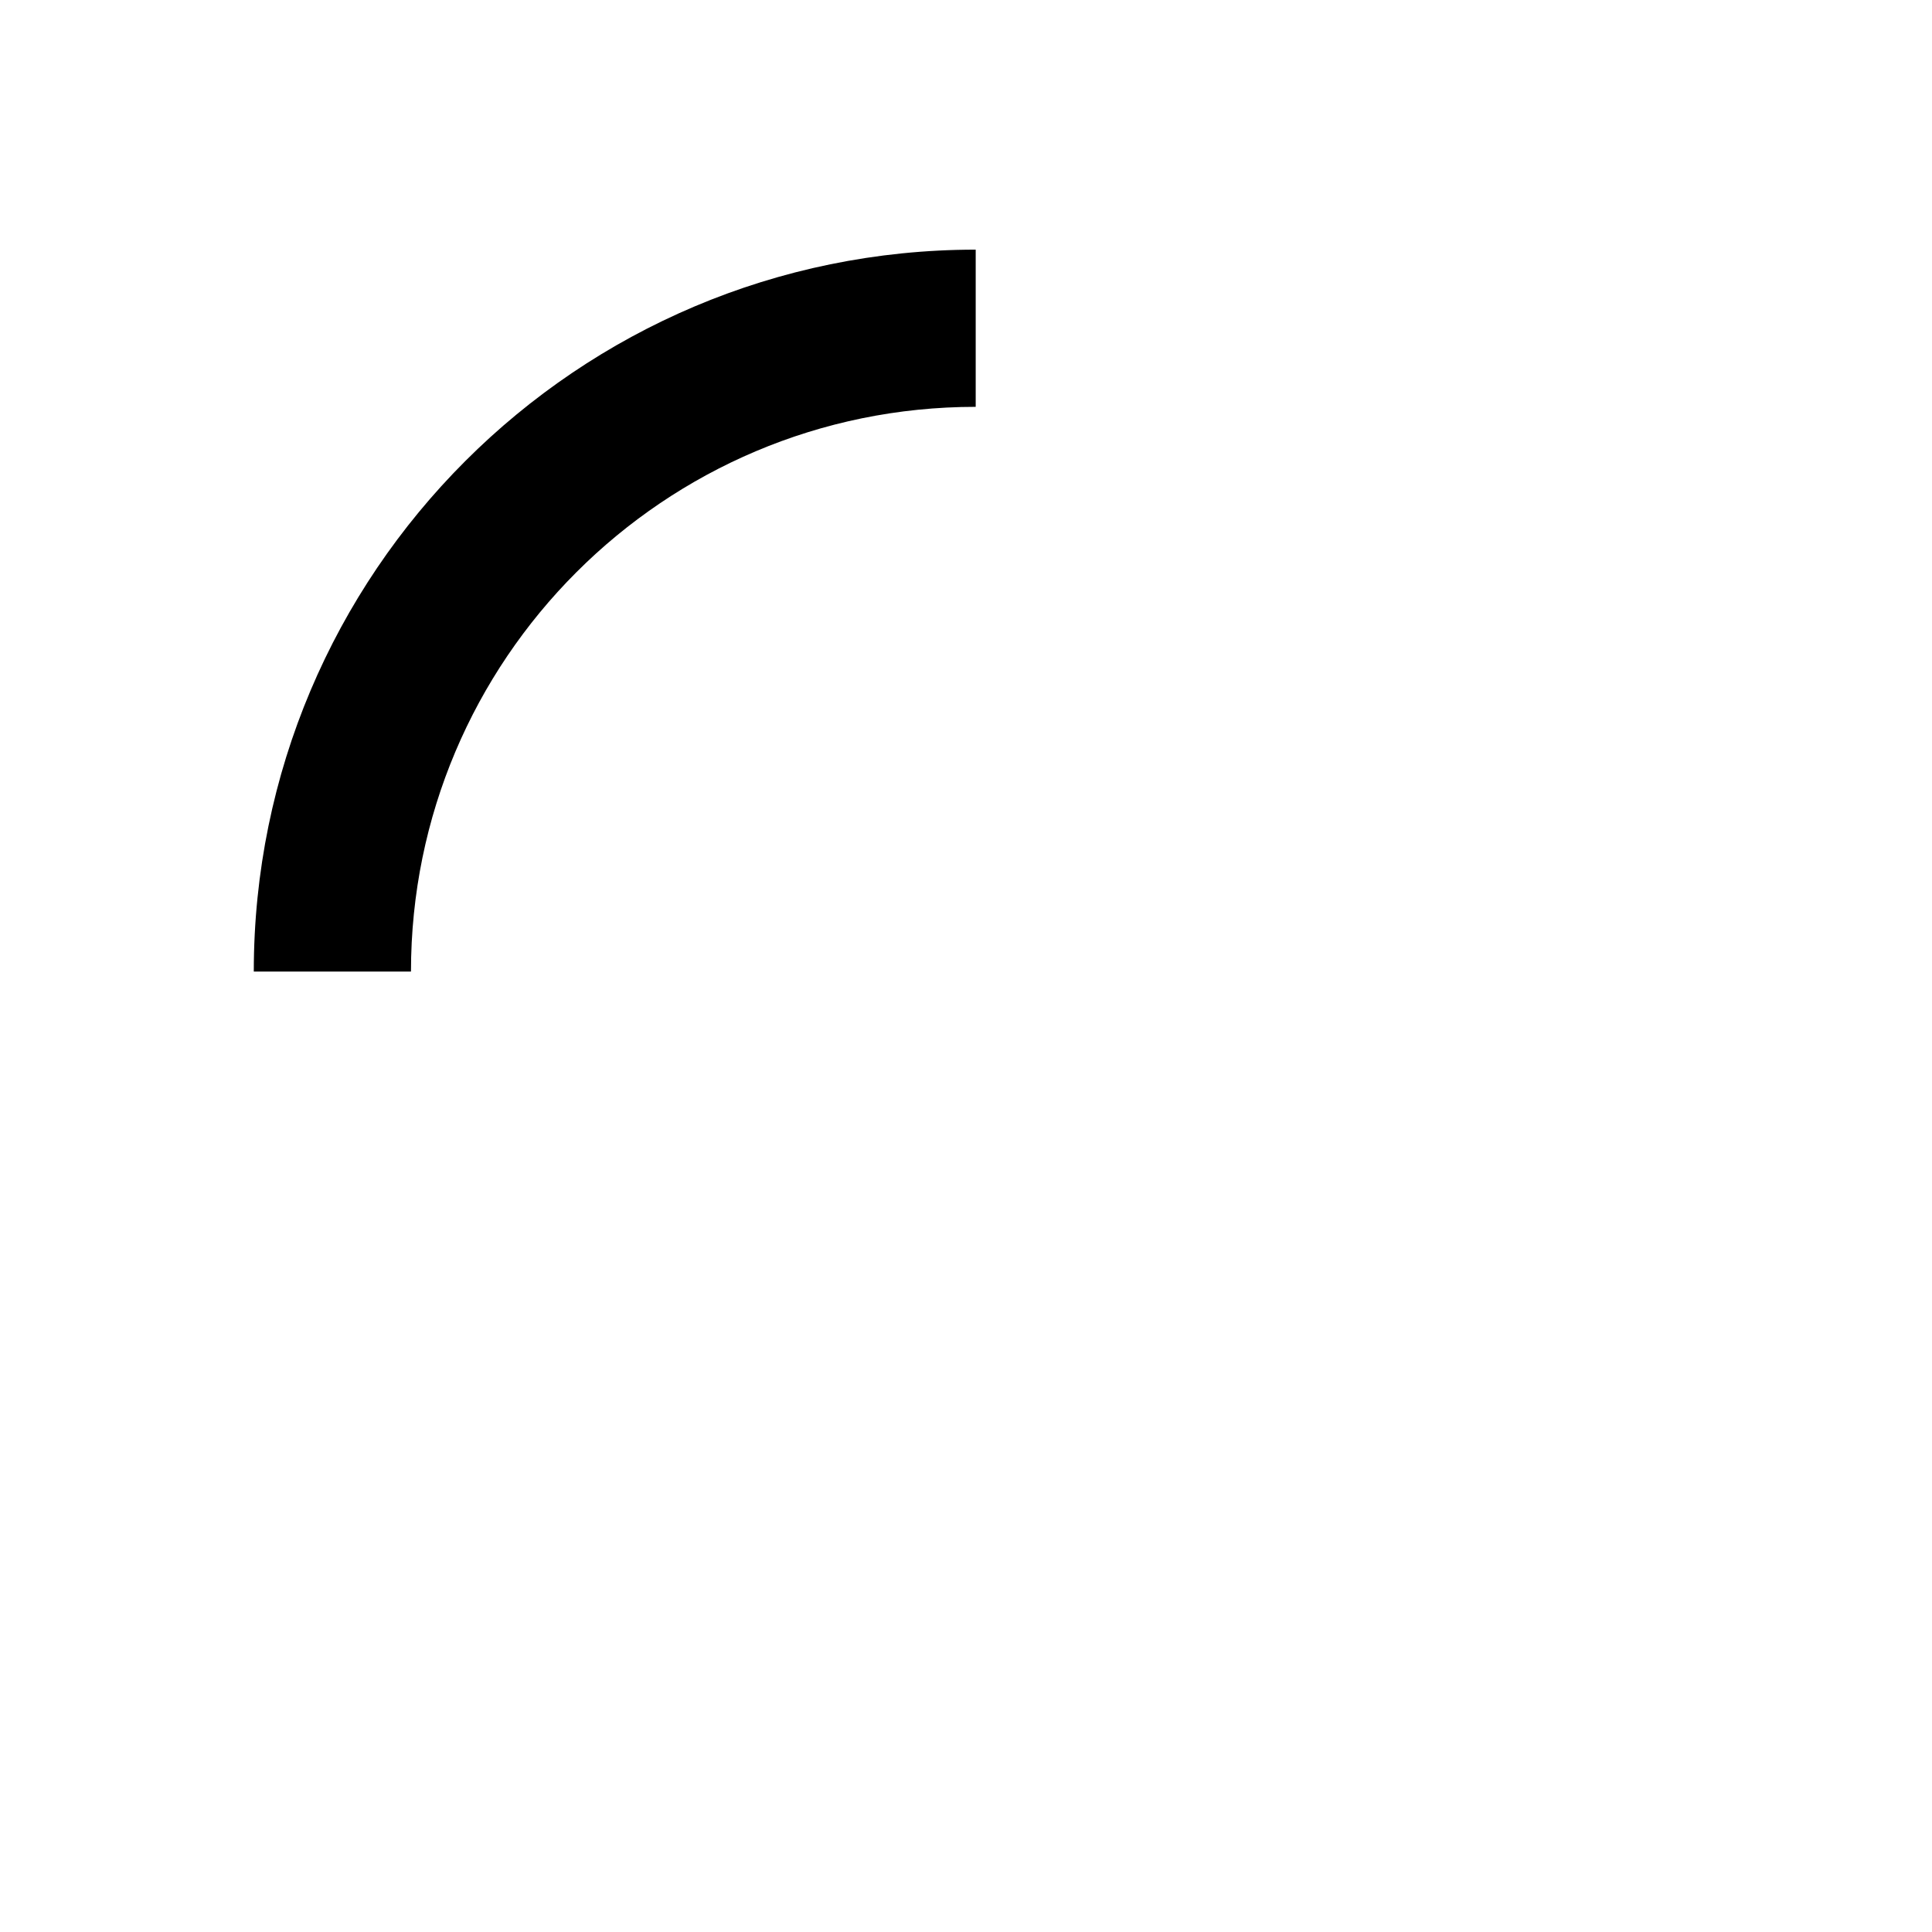
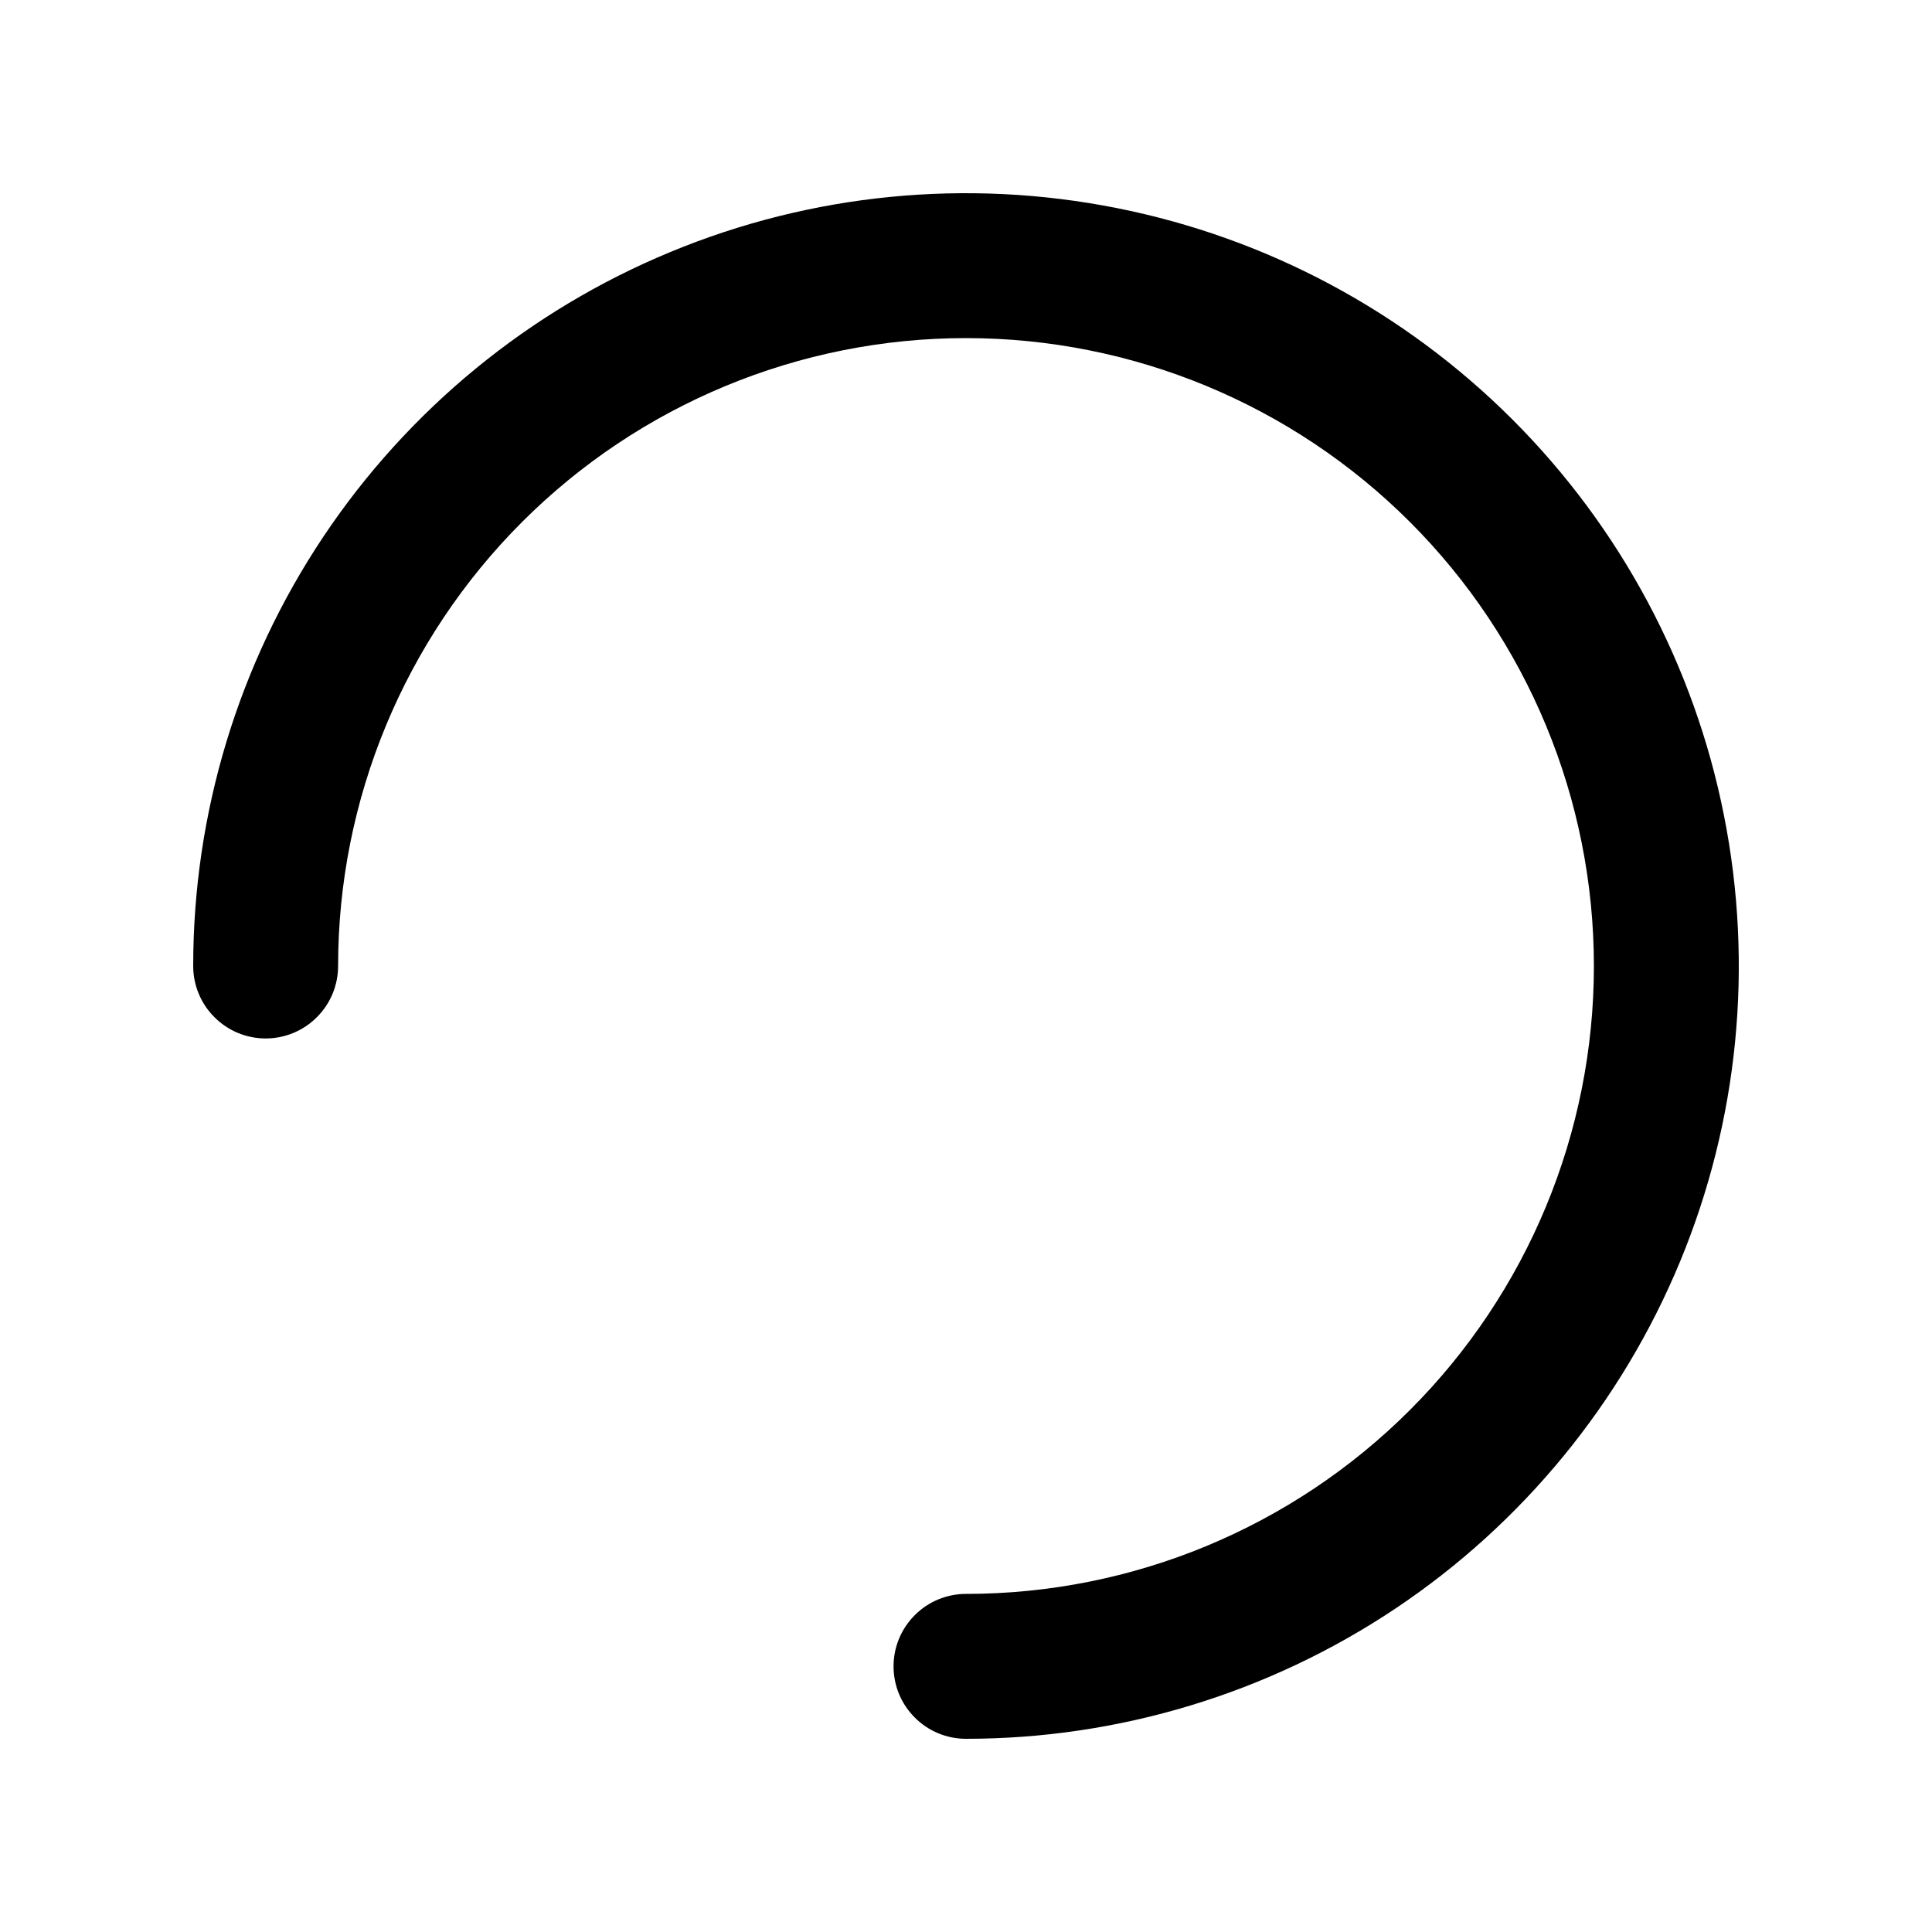
- <svg xmlns="http://www.w3.org/2000/svg" version="1.1" id="loader-1" x="0px" y="0px" viewBox="0 0 50 50" style="enable-background:new 0 0 50 50;" xml:space="preserve">
-   <path fill="#000" d="M25.251,6.461c-10.318,0-18.683,8.365-18.683,18.683h4.068c0-8.071,6.543-14.615,14.615-14.615V6.461z">
-     <animateTransform attributeType="xml" attributeName="transform" type="rotate" from="0 25 25" to="360 25 25" dur="1s" repeatCount="indefinite" />
-   </path>
+ <svg xmlns="http://www.w3.org/2000/svg" viewBox="0 0 20 20" fill="none">
+   <path d="M10 3.5C8.276 3.5 6.623 4.185 5.404 5.404C4.185 6.623 3.5 8.276 3.5 10C3.5 10.199 3.421 10.39 3.28 10.53C3.14 10.671 2.949 10.75 2.75 10.75C2.551 10.75 2.36 10.671 2.22 10.53C2.079 10.39 2 10.199 2 10C2 8.418 2.469 6.871 3.348 5.555C4.227 4.24 5.477 3.214 6.939 2.609C8.4 2.003 10.009 1.845 11.561 2.154C13.113 2.462 14.538 3.224 15.657 4.343C16.776 5.462 17.538 6.887 17.846 8.439C18.155 9.991 17.997 11.6 17.391 13.062C16.785 14.523 15.76 15.773 14.445 16.652C13.129 17.531 11.582 18 10 18C9.801 18 9.61 17.921 9.47 17.78C9.329 17.64 9.25 17.449 9.25 17.25C9.25 17.051 9.329 16.86 9.47 16.72C9.61 16.579 9.801 16.5 10 16.5C11.724 16.5 13.377 15.815 14.596 14.596C15.815 13.377 16.5 11.724 16.5 10C16.5 8.276 15.815 6.623 14.596 5.404C13.377 4.185 11.724 3.5 10 3.5Z" fill="black" />
</svg>
